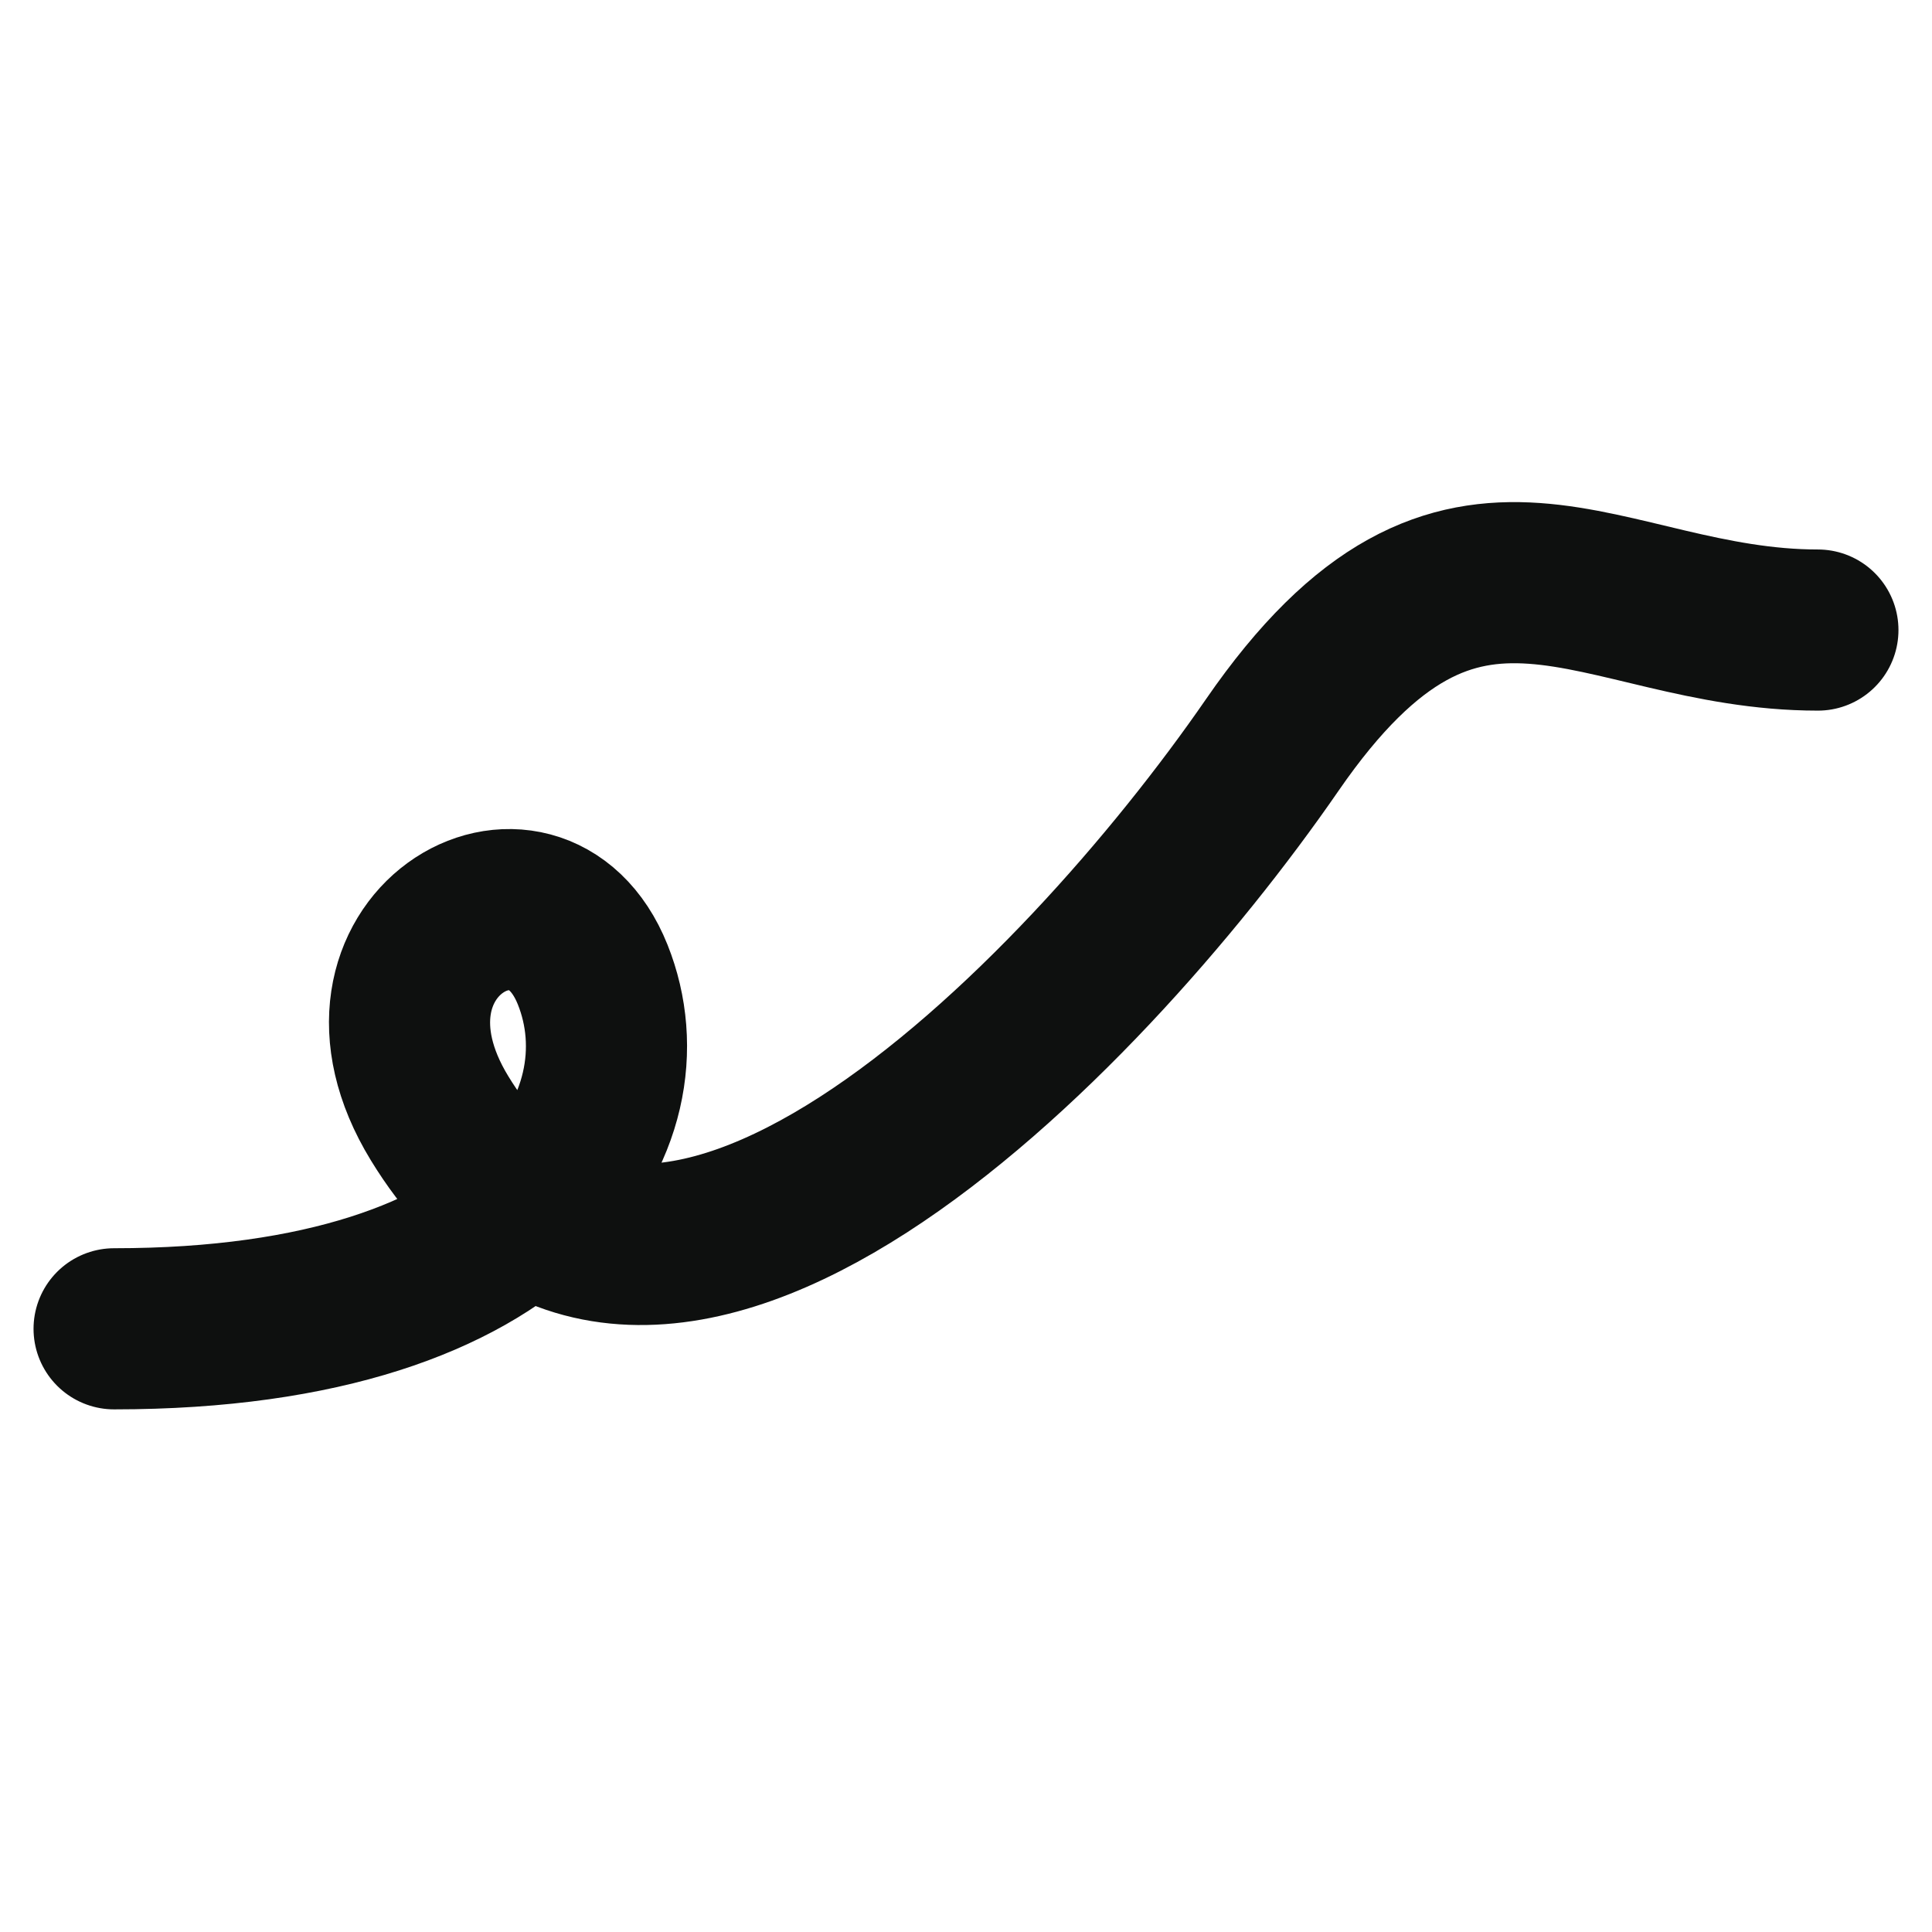
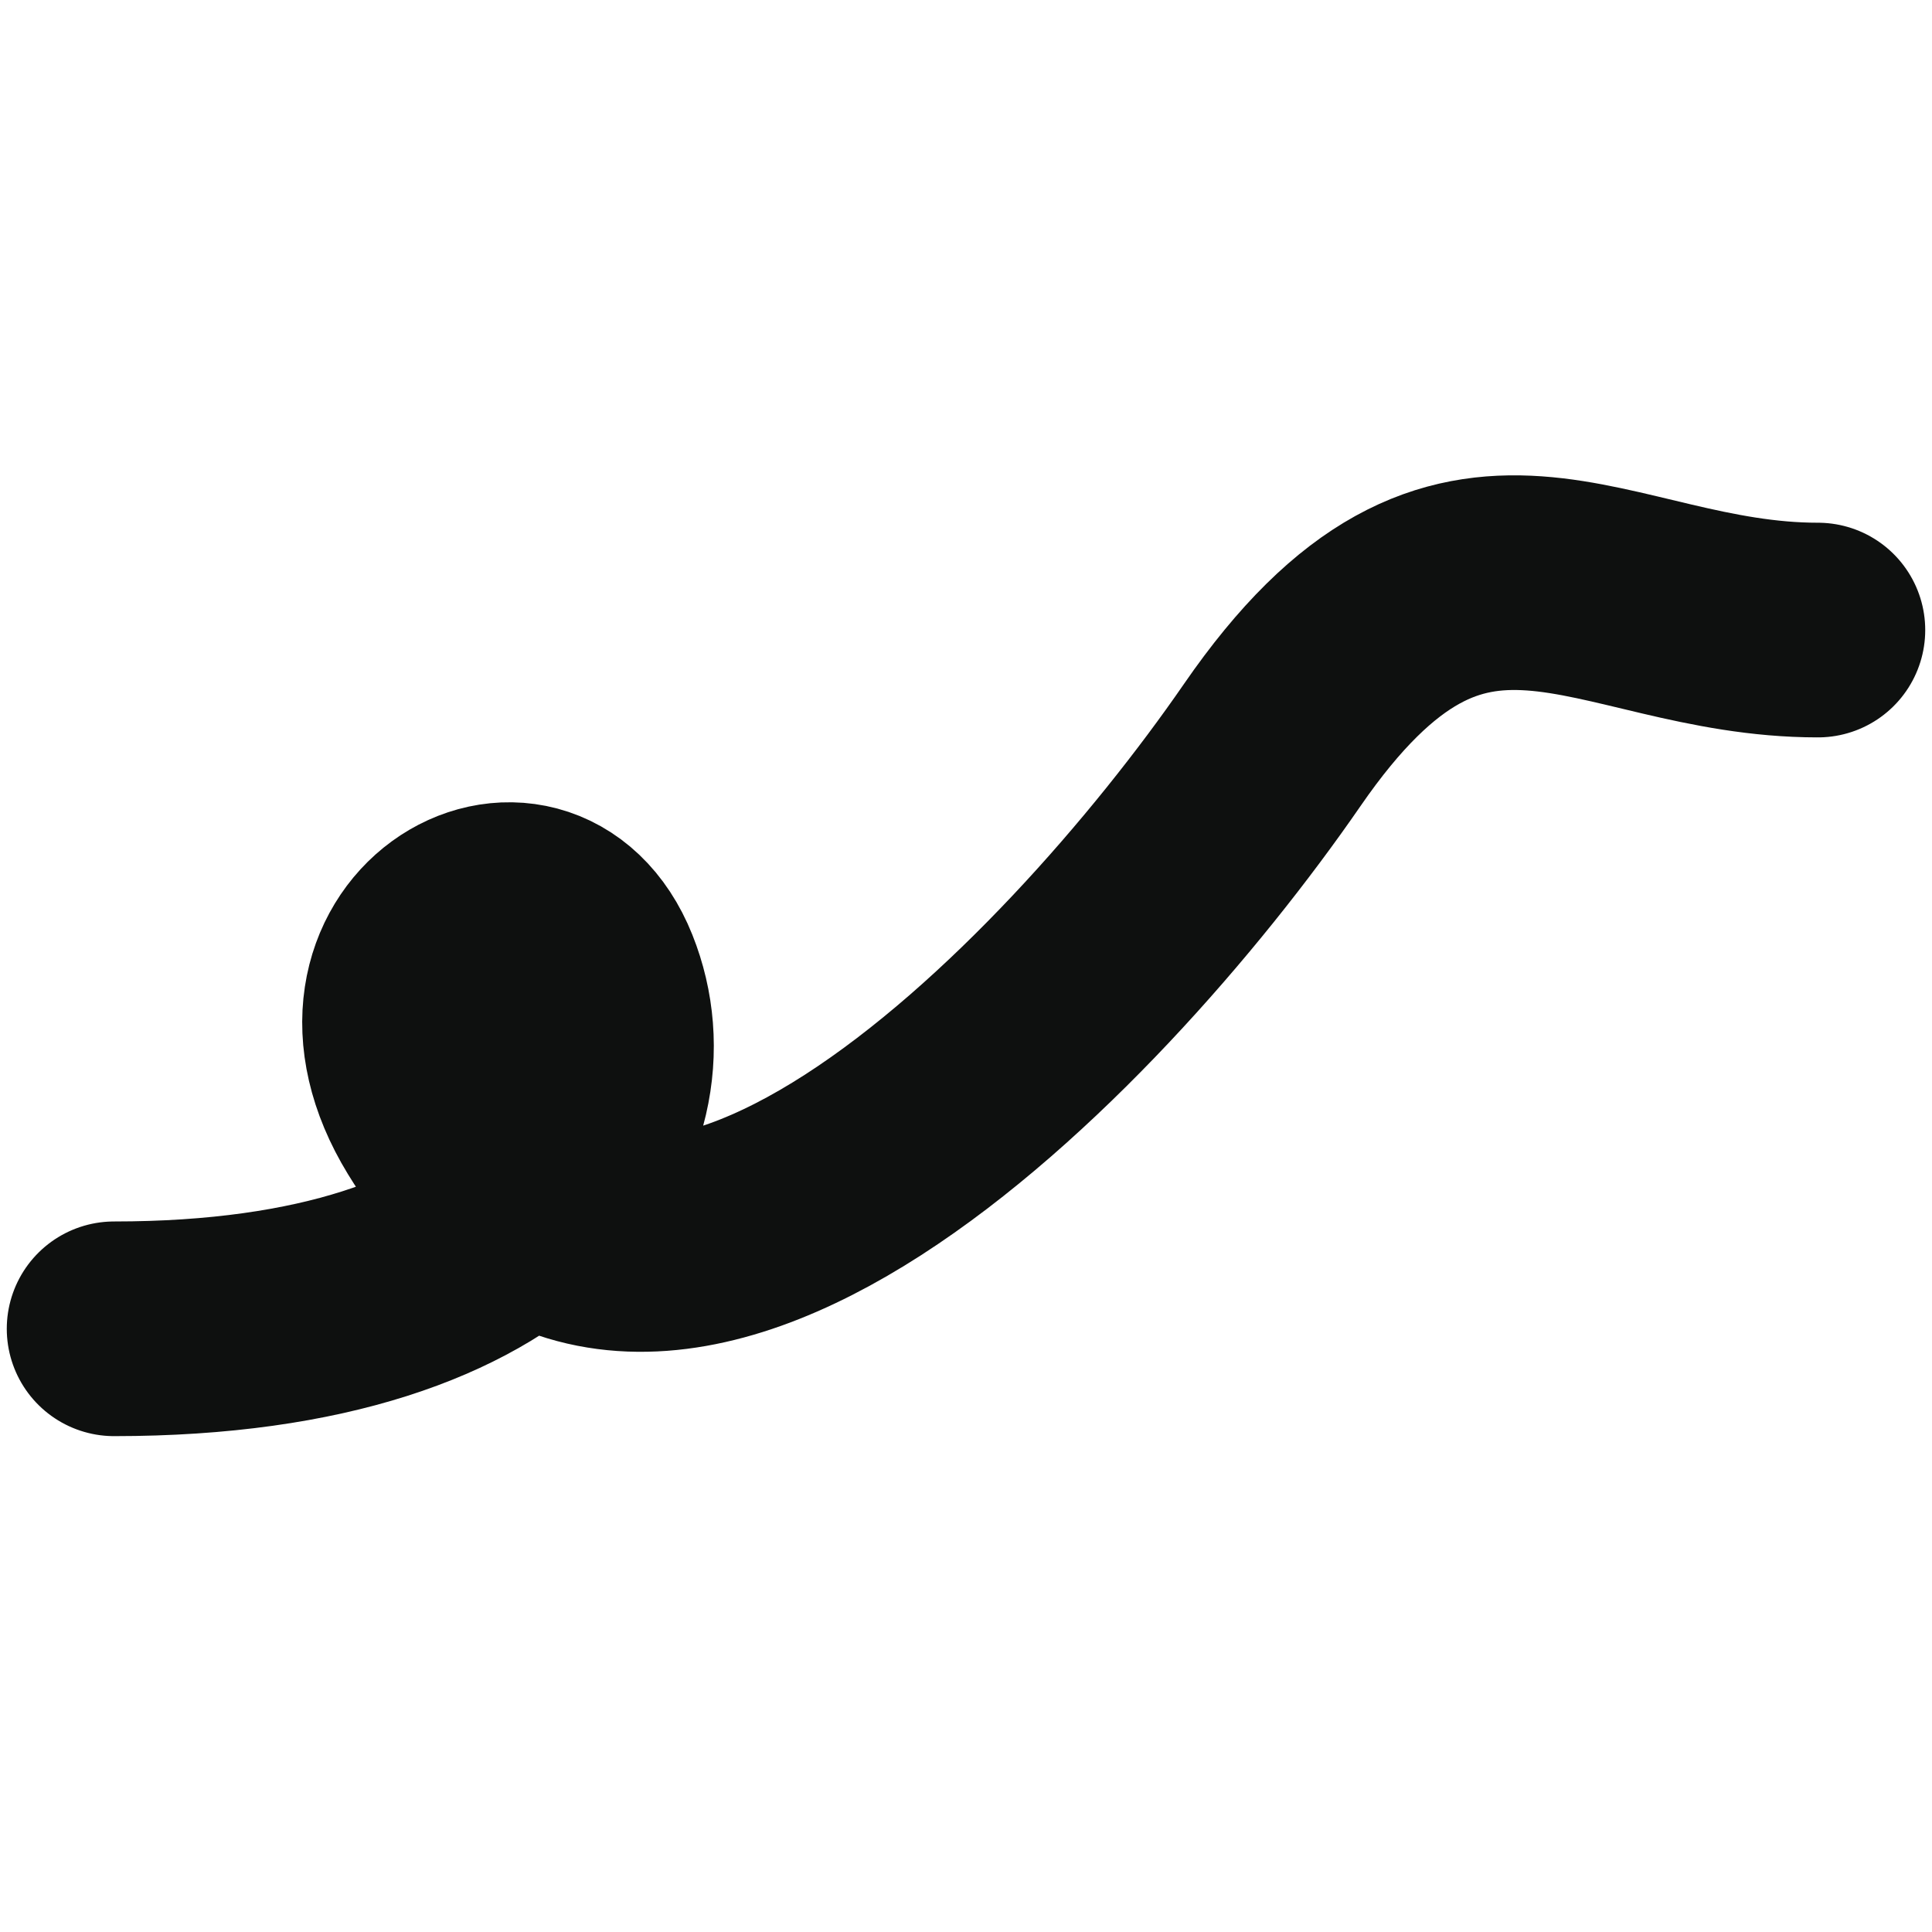
<svg xmlns="http://www.w3.org/2000/svg" viewBox="0 0 64 64" fill="none" color="#0E100F">
-   <path d="M43 149.348C84.034 149.348 95.225 128.831 89.629 114.842C84.034 100.854 64.449 112.045 74.708 128.831C95.225 162.404 137.191 119.505 155.843 92.46C174.494 65.415 187.551 81.269 209 81.269" transform="translate(-10.84 -6.76) scale(.34)" stroke="currentColor" stroke-width="15.7" stroke-linecap="round" stroke-linejoin="round" />
+   <path d="M43 149.348C84.034 149.348 95.225 128.831 89.629 114.842C84.034 100.854 64.449 112.045 74.708 128.831C95.225 162.404 137.191 119.505 155.843 92.46C174.494 65.415 187.551 81.269 209 81.269" transform="translate(-10.84 -6.76) scale(.34)" stroke="currentColor" stroke-width="20.915" stroke-linecap="round" stroke-linejoin="round" />
</svg>
